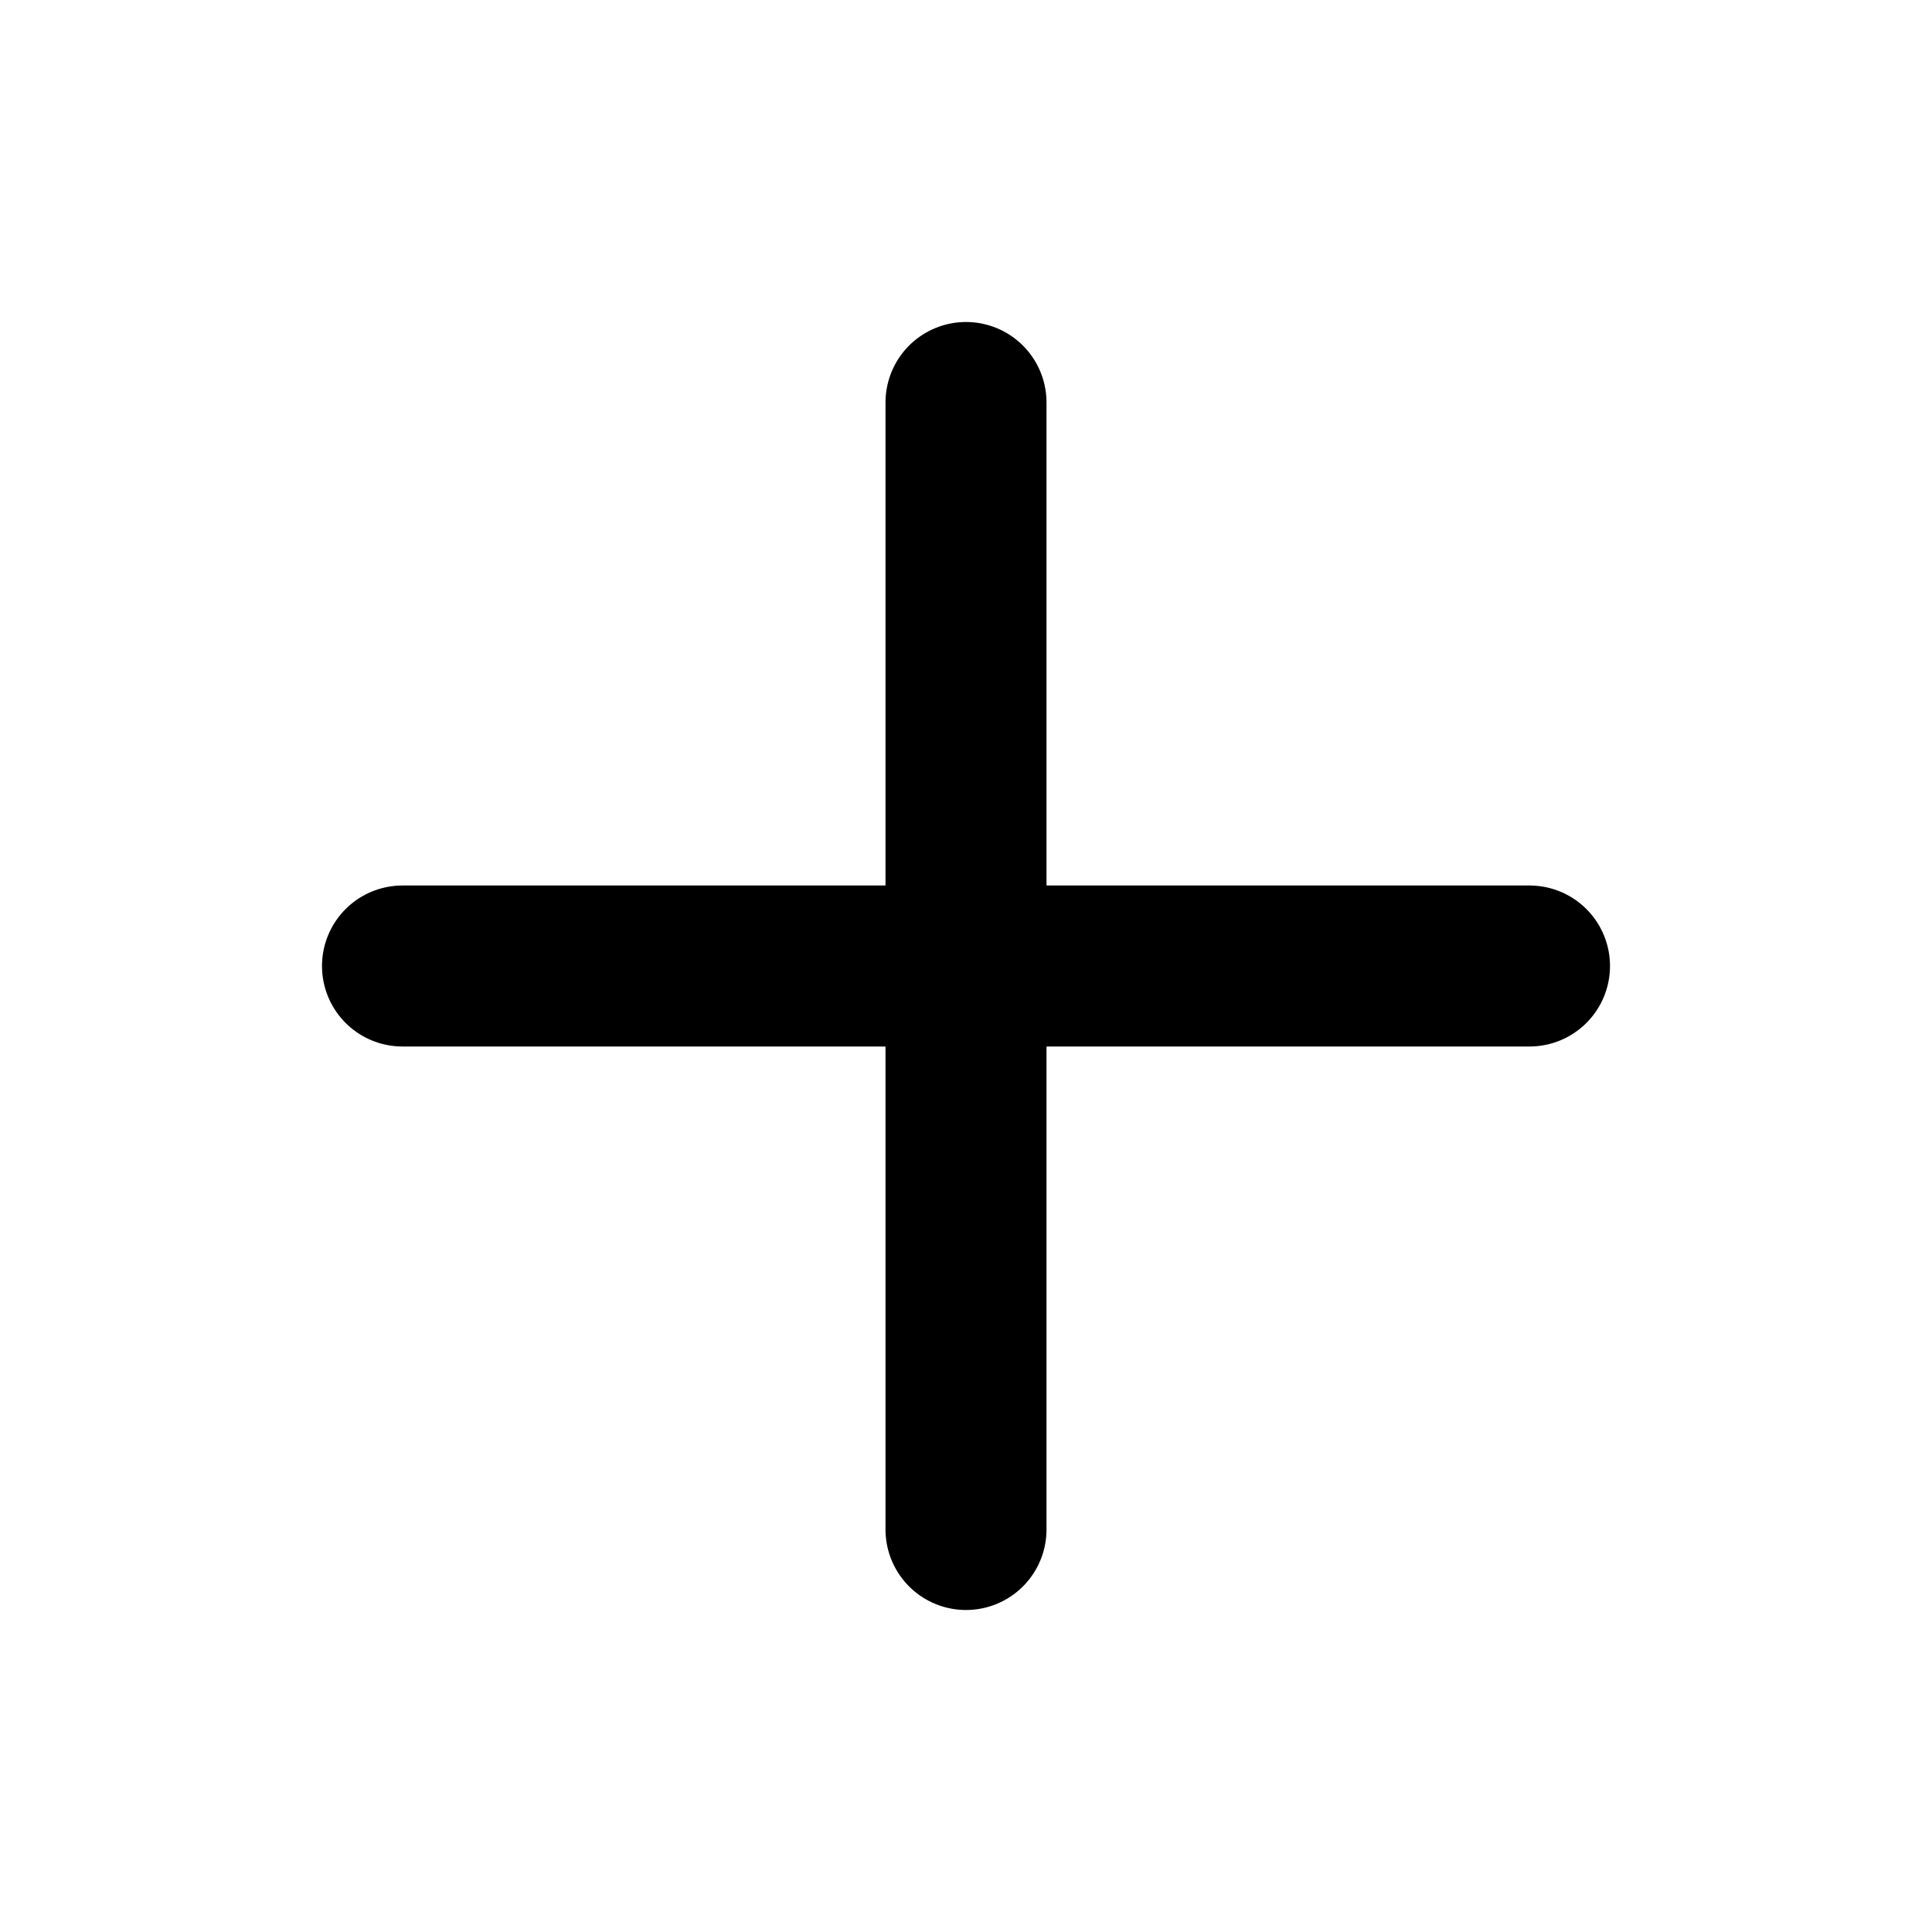
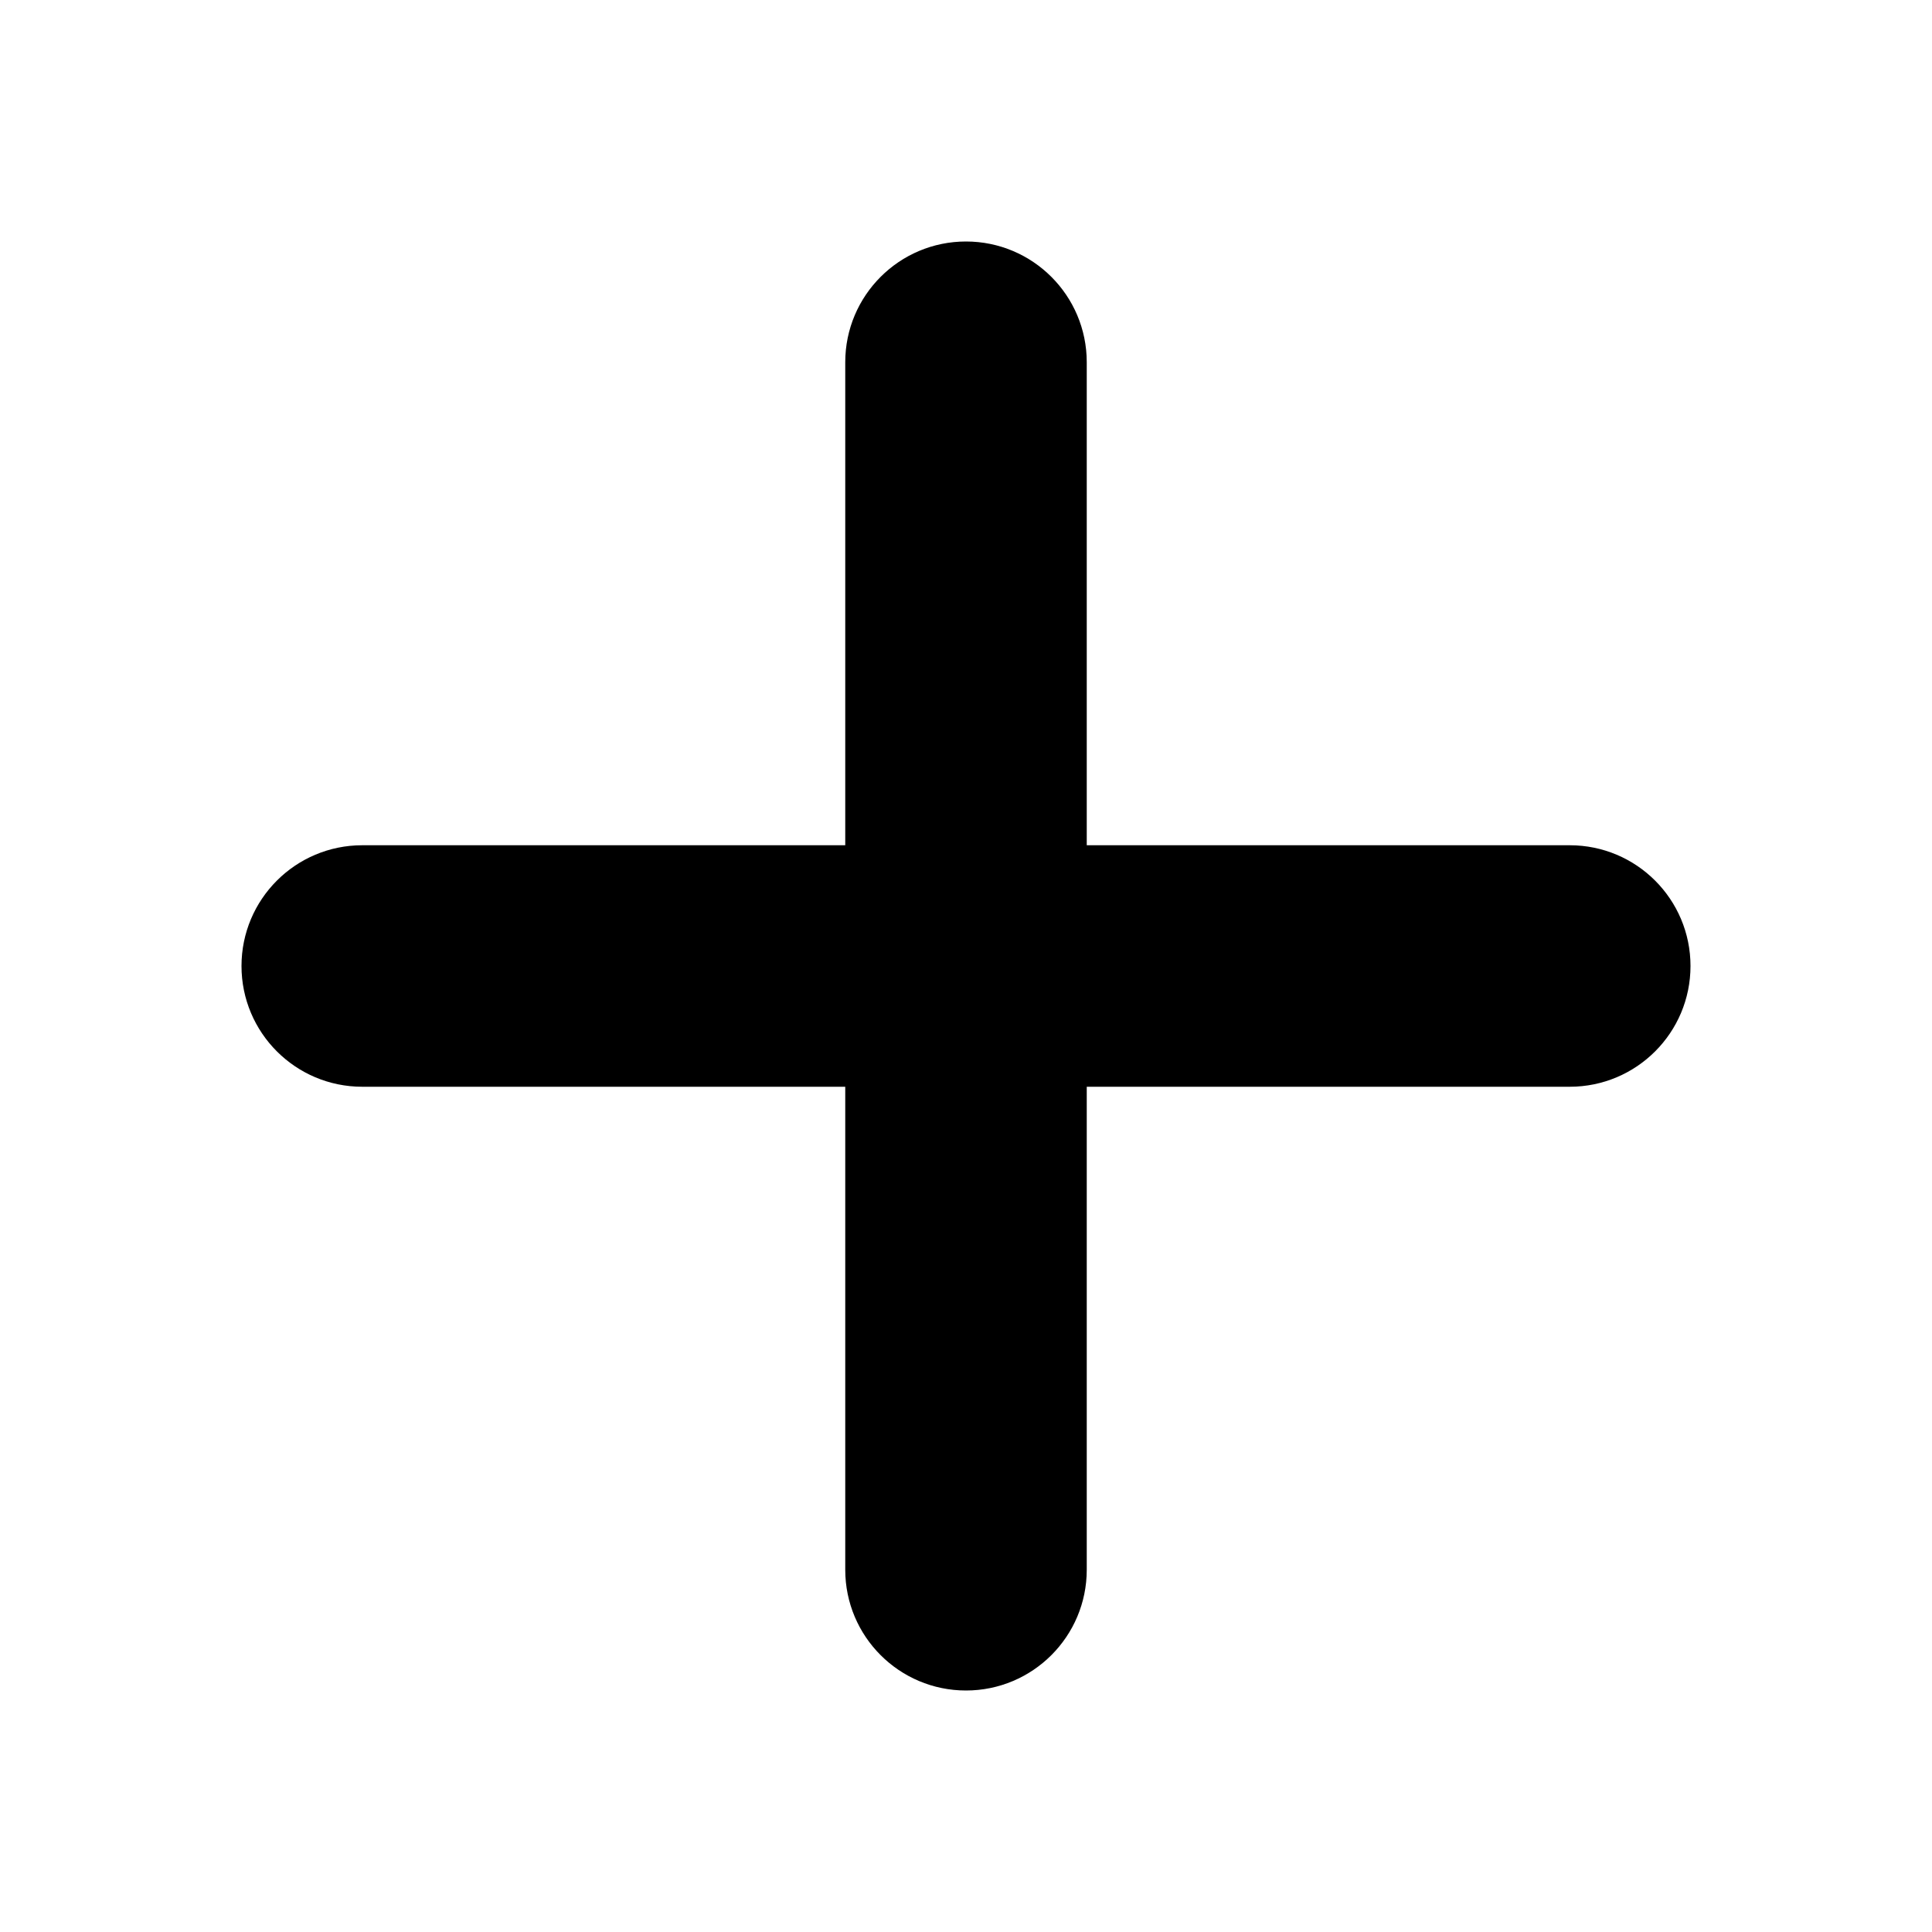
- <svg xmlns="http://www.w3.org/2000/svg" class="lucide lucide-plus" width="24" height="24" viewBox="0 0 24 24" fill="none" stroke="currentColor" stroke-width="2" stroke-linecap="round" stroke-linejoin="round">
-   <path d="M5 12h14" />
-   <path d="M12 5v14" />
+ <svg xmlns="http://www.w3.org/2000/svg" width="24" height="24" viewBox="0 0 24 24" fill="currentColor">
+   <path d="M12 3a1.5 1.5 0 0 1 1.5 1.5V10.5H19.5a1.5 1.5 0 0 1 0 3H13.5V19.5a1.5 1.5 0 0 1-3 0V13.5H4.5a1.5 1.5 0 0 1 0-3H10.5V4.5A1.5 1.5 0 0 1 12 3Z" />
</svg>
